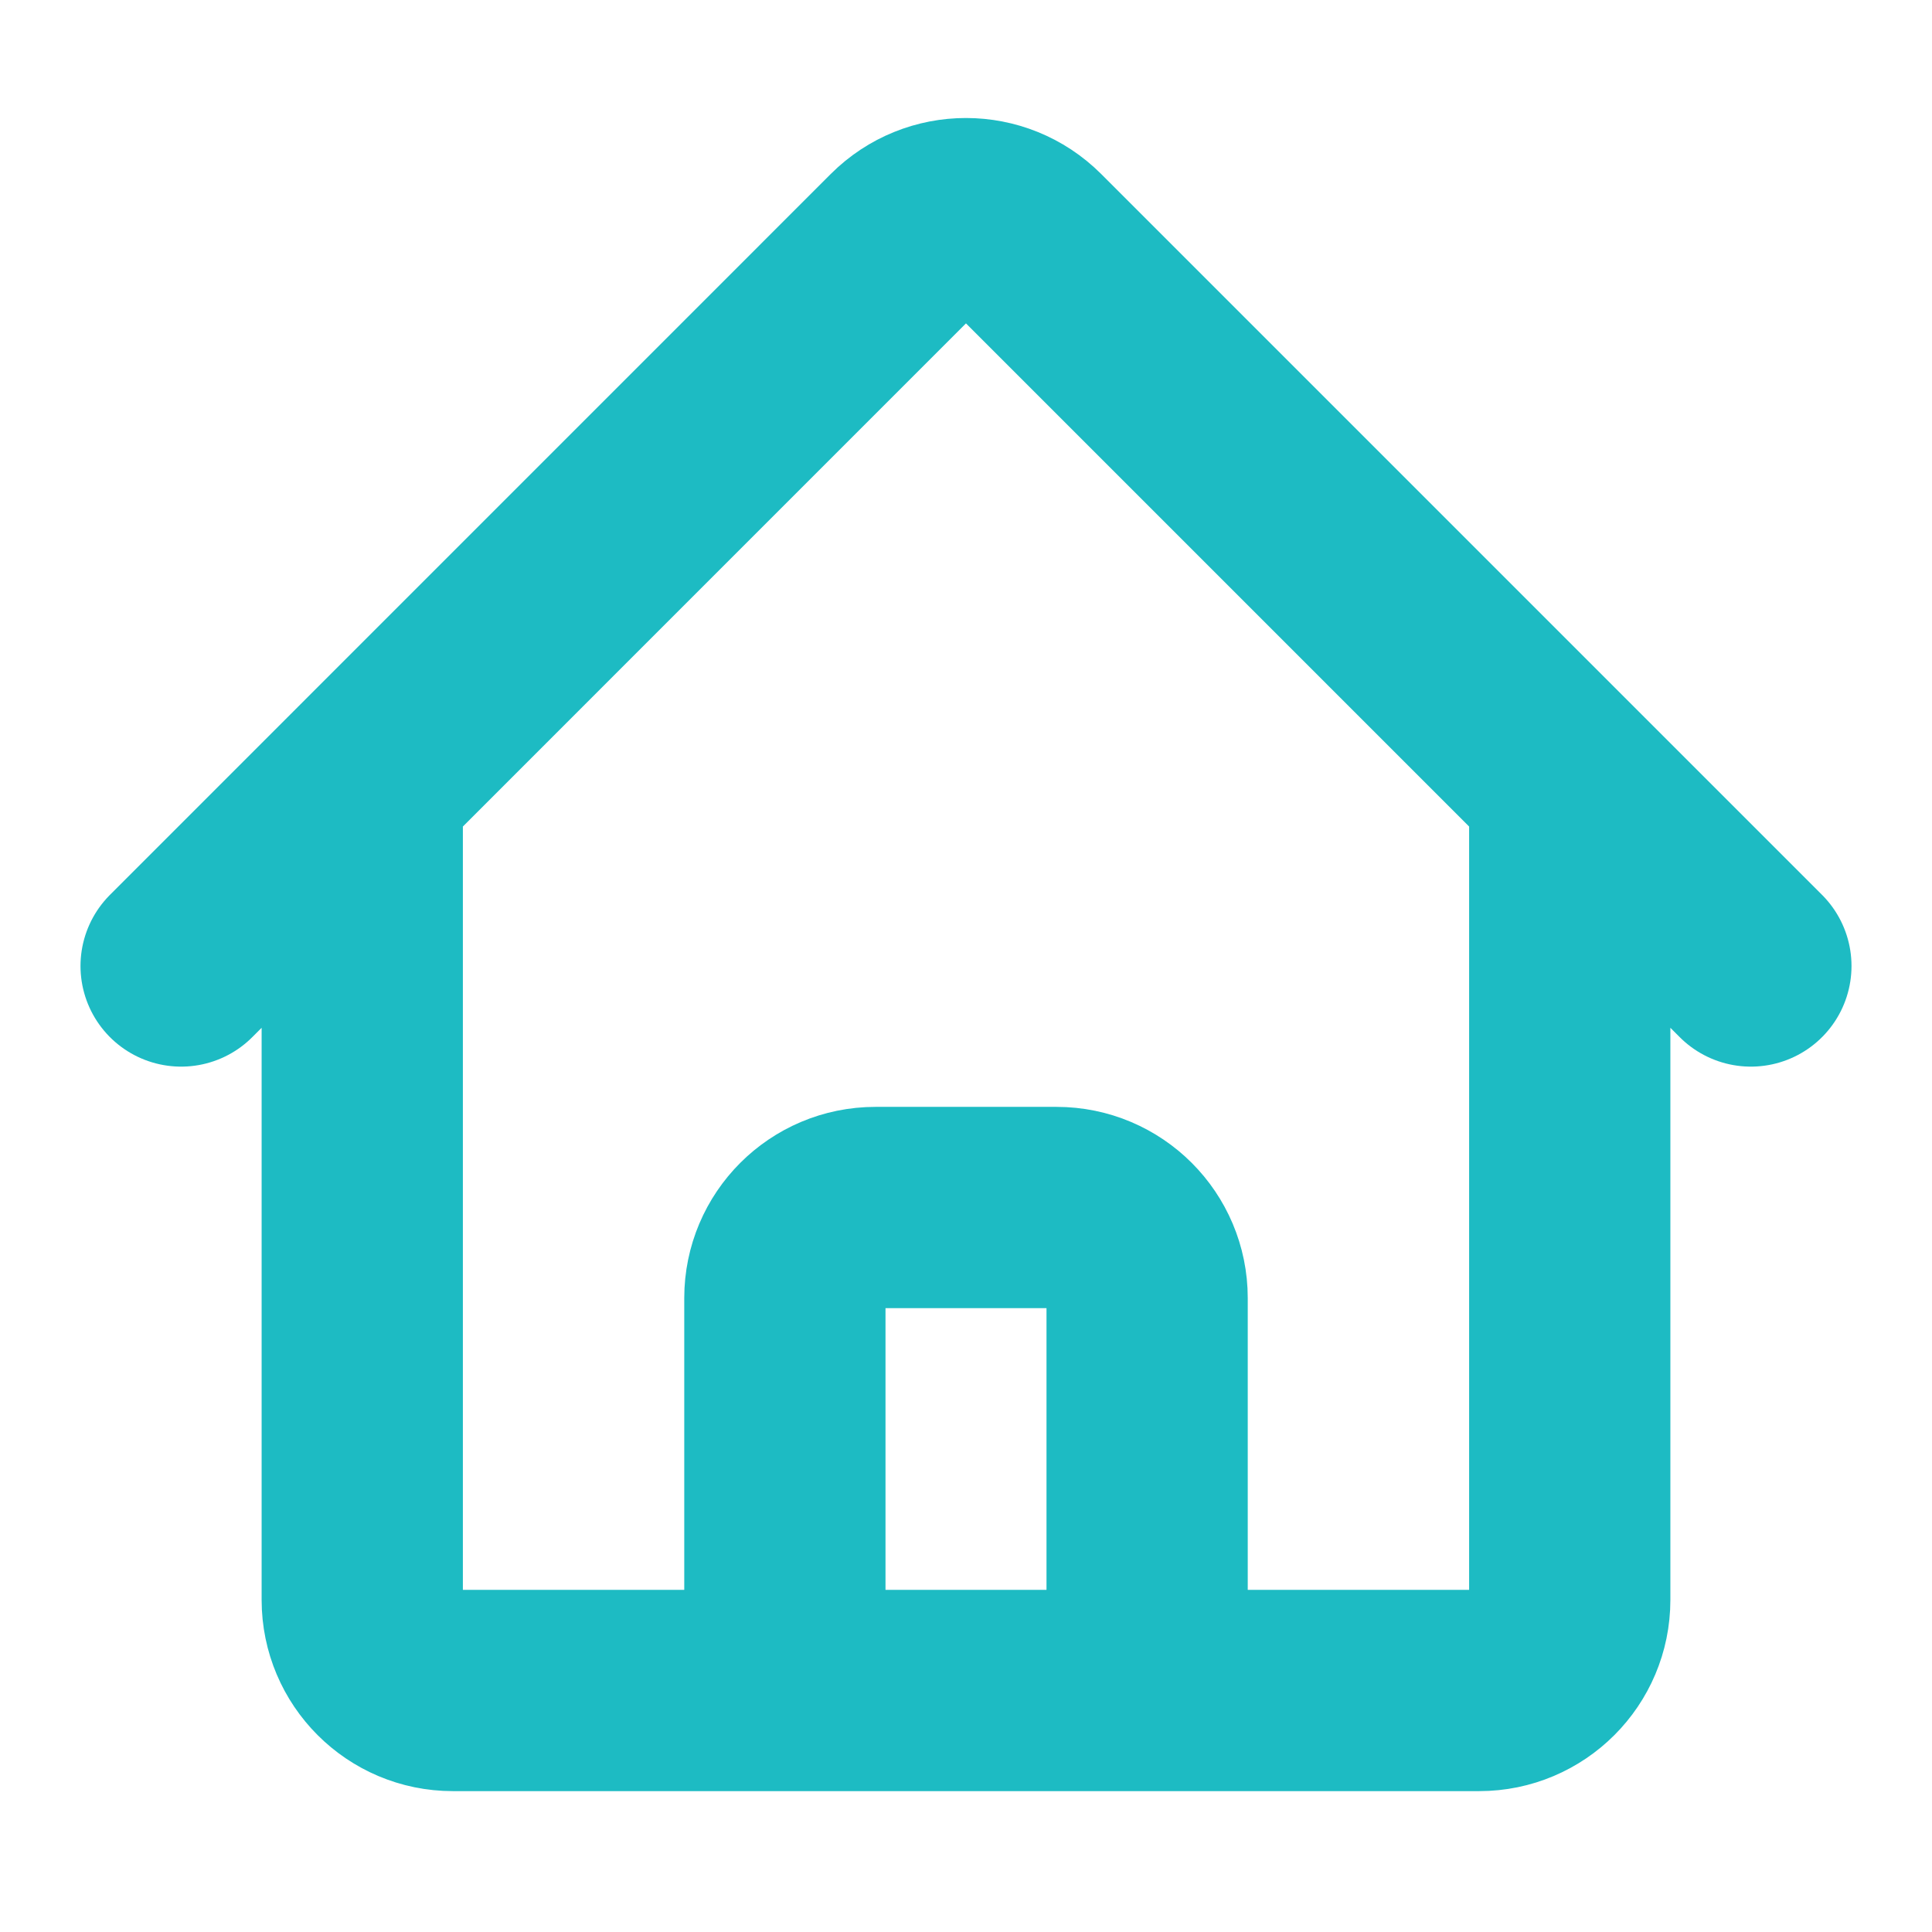
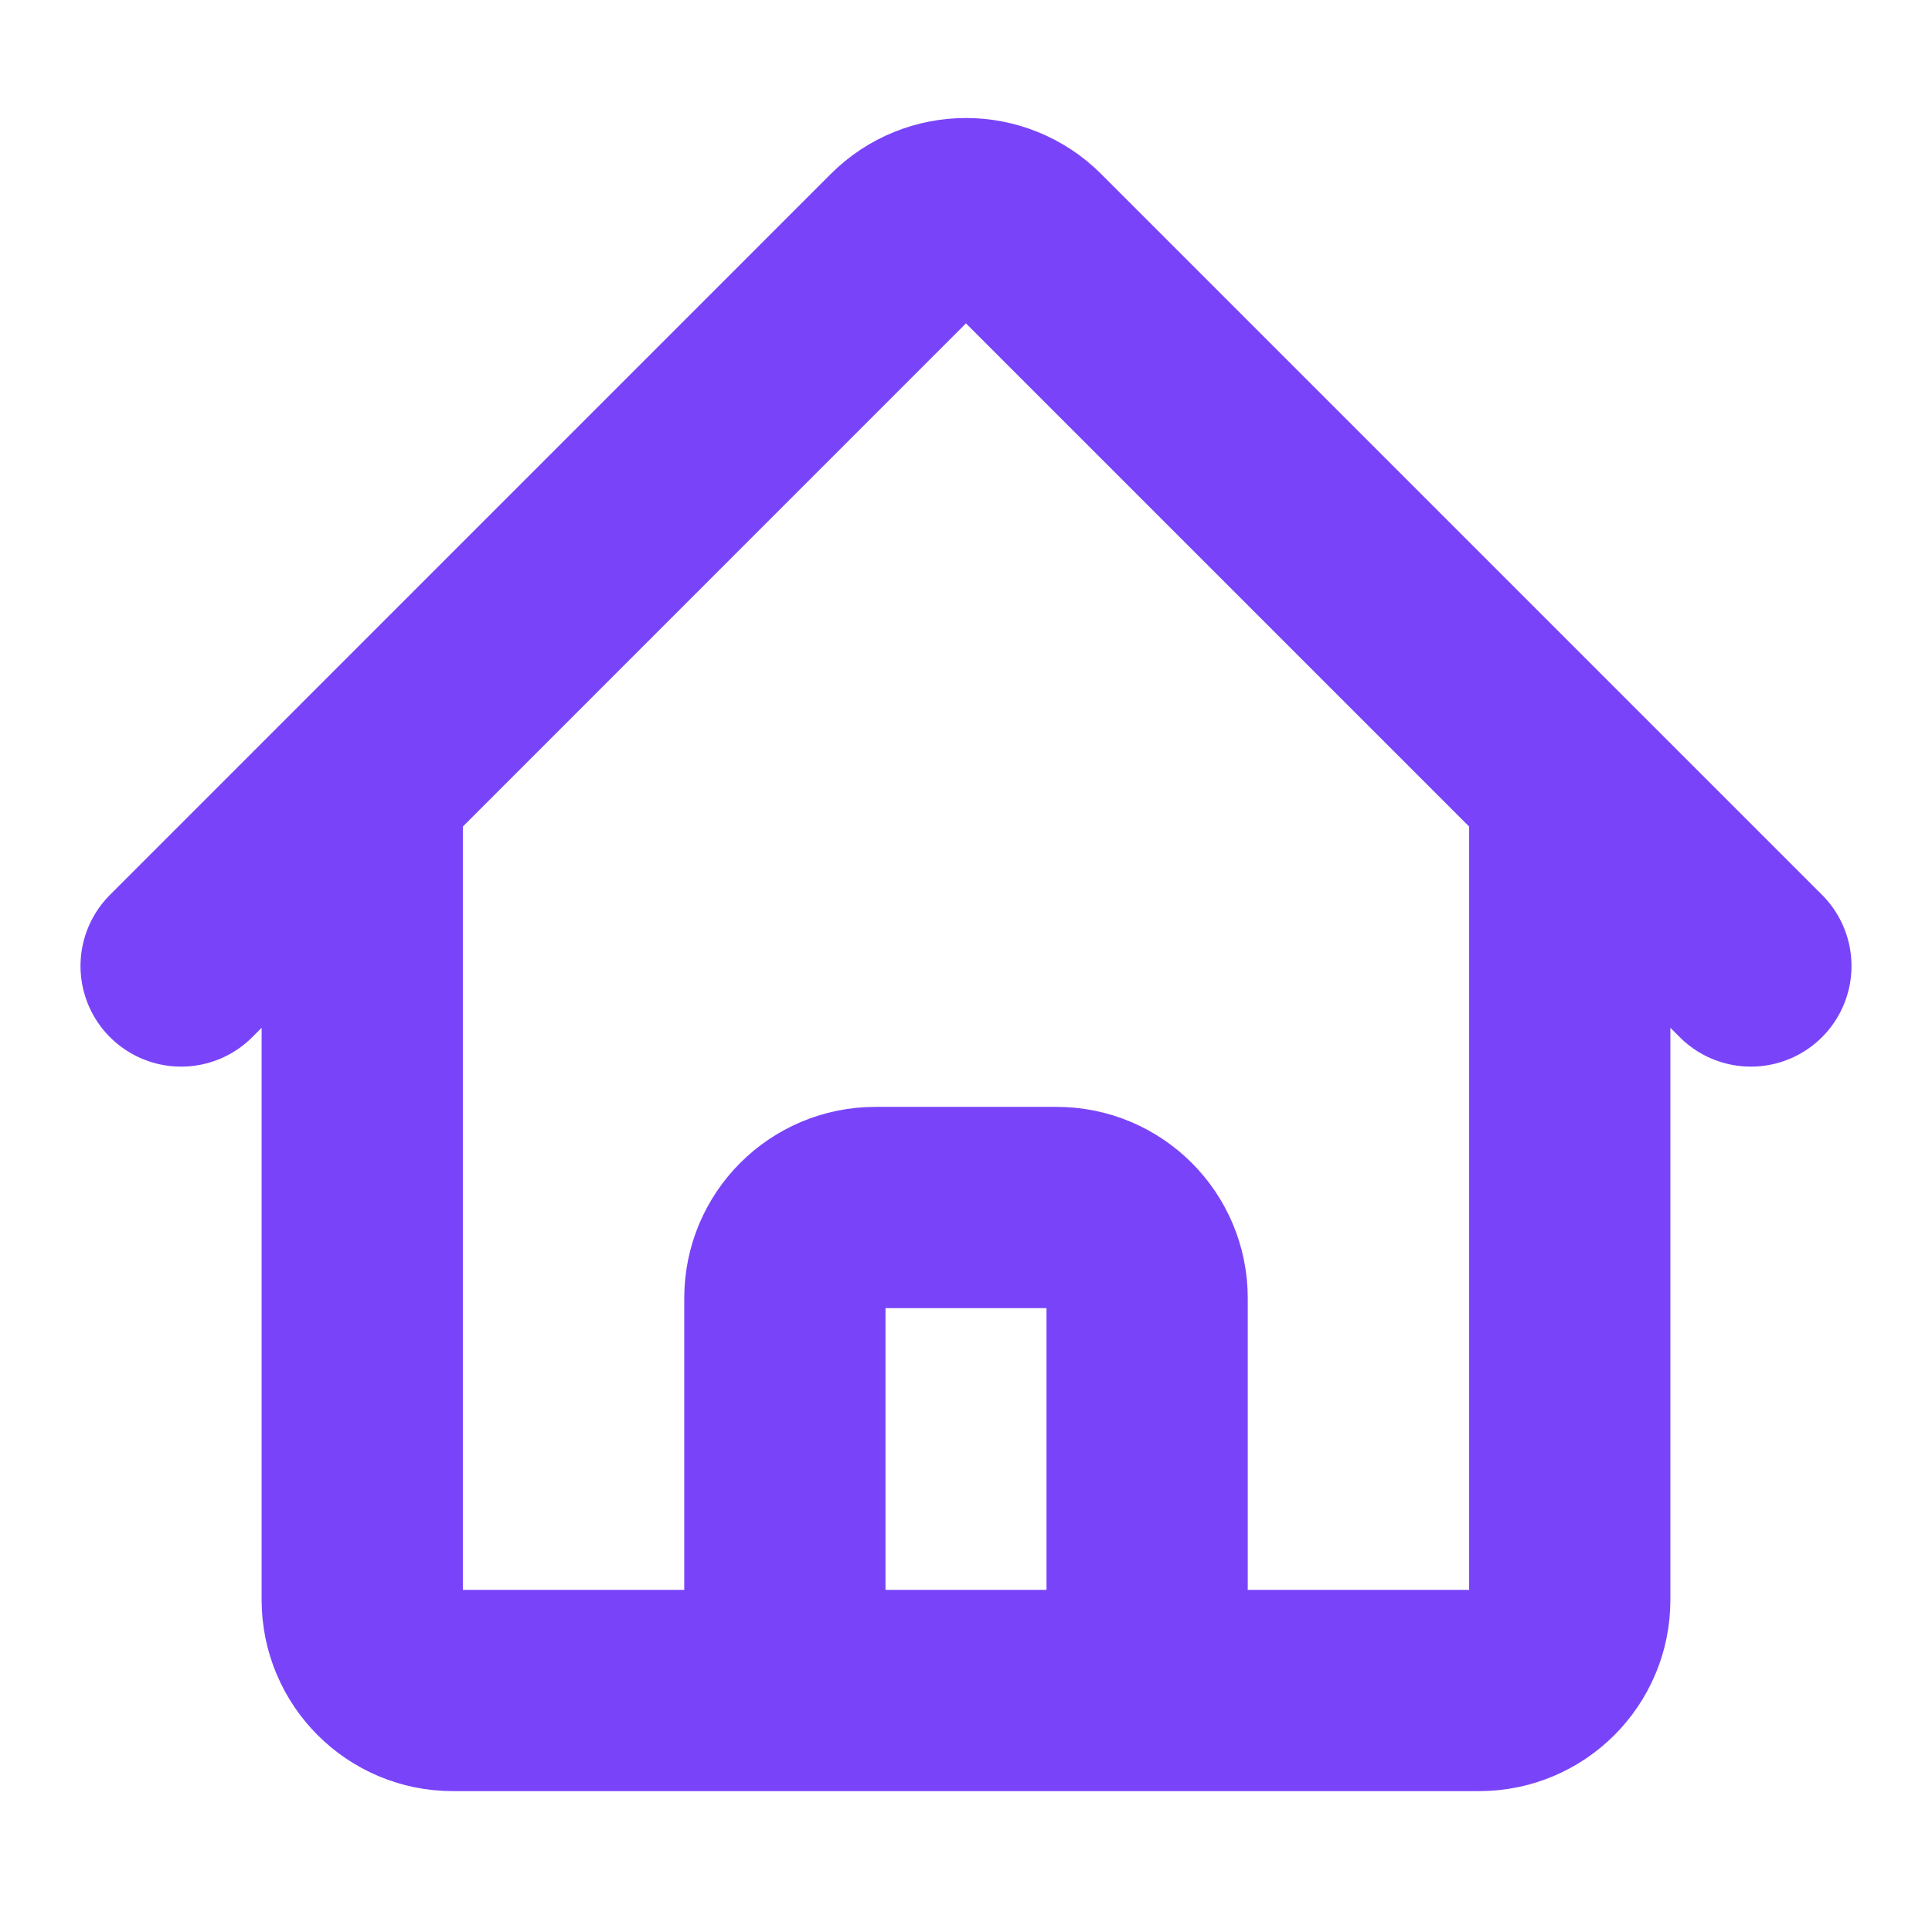
<svg xmlns="http://www.w3.org/2000/svg" width="24" height="24" fill="none">
-   <path stroke="#1DBBC3" stroke-linecap="round" stroke-linejoin="round" stroke-width="2.5" d="m2.25 12 8.954-8.955a1.126 1.126 0 0 1 1.591 0L21.75 12M4.5 9.75v10.125c0 .621.504 1.125 1.125 1.125H9.75v-4.875c0-.621.504-1.125 1.125-1.125h2.25c.621 0 1.125.504 1.125 1.125V21h4.125c.621 0 1.125-.504 1.125-1.125V9.75M8.25 21h8.25" />
+   <path stroke="#7944F9" stroke-linecap="round" stroke-linejoin="round" stroke-width="2.5" d="m2.25 12 8.954-8.955a1.126 1.126 0 0 1 1.591 0L21.75 12M4.5 9.75v10.125c0 .621.504 1.125 1.125 1.125H9.75v-4.875c0-.621.504-1.125 1.125-1.125h2.25c.621 0 1.125.504 1.125 1.125V21h4.125c.621 0 1.125-.504 1.125-1.125V9.75M8.25 21h8.25" />
</svg>
